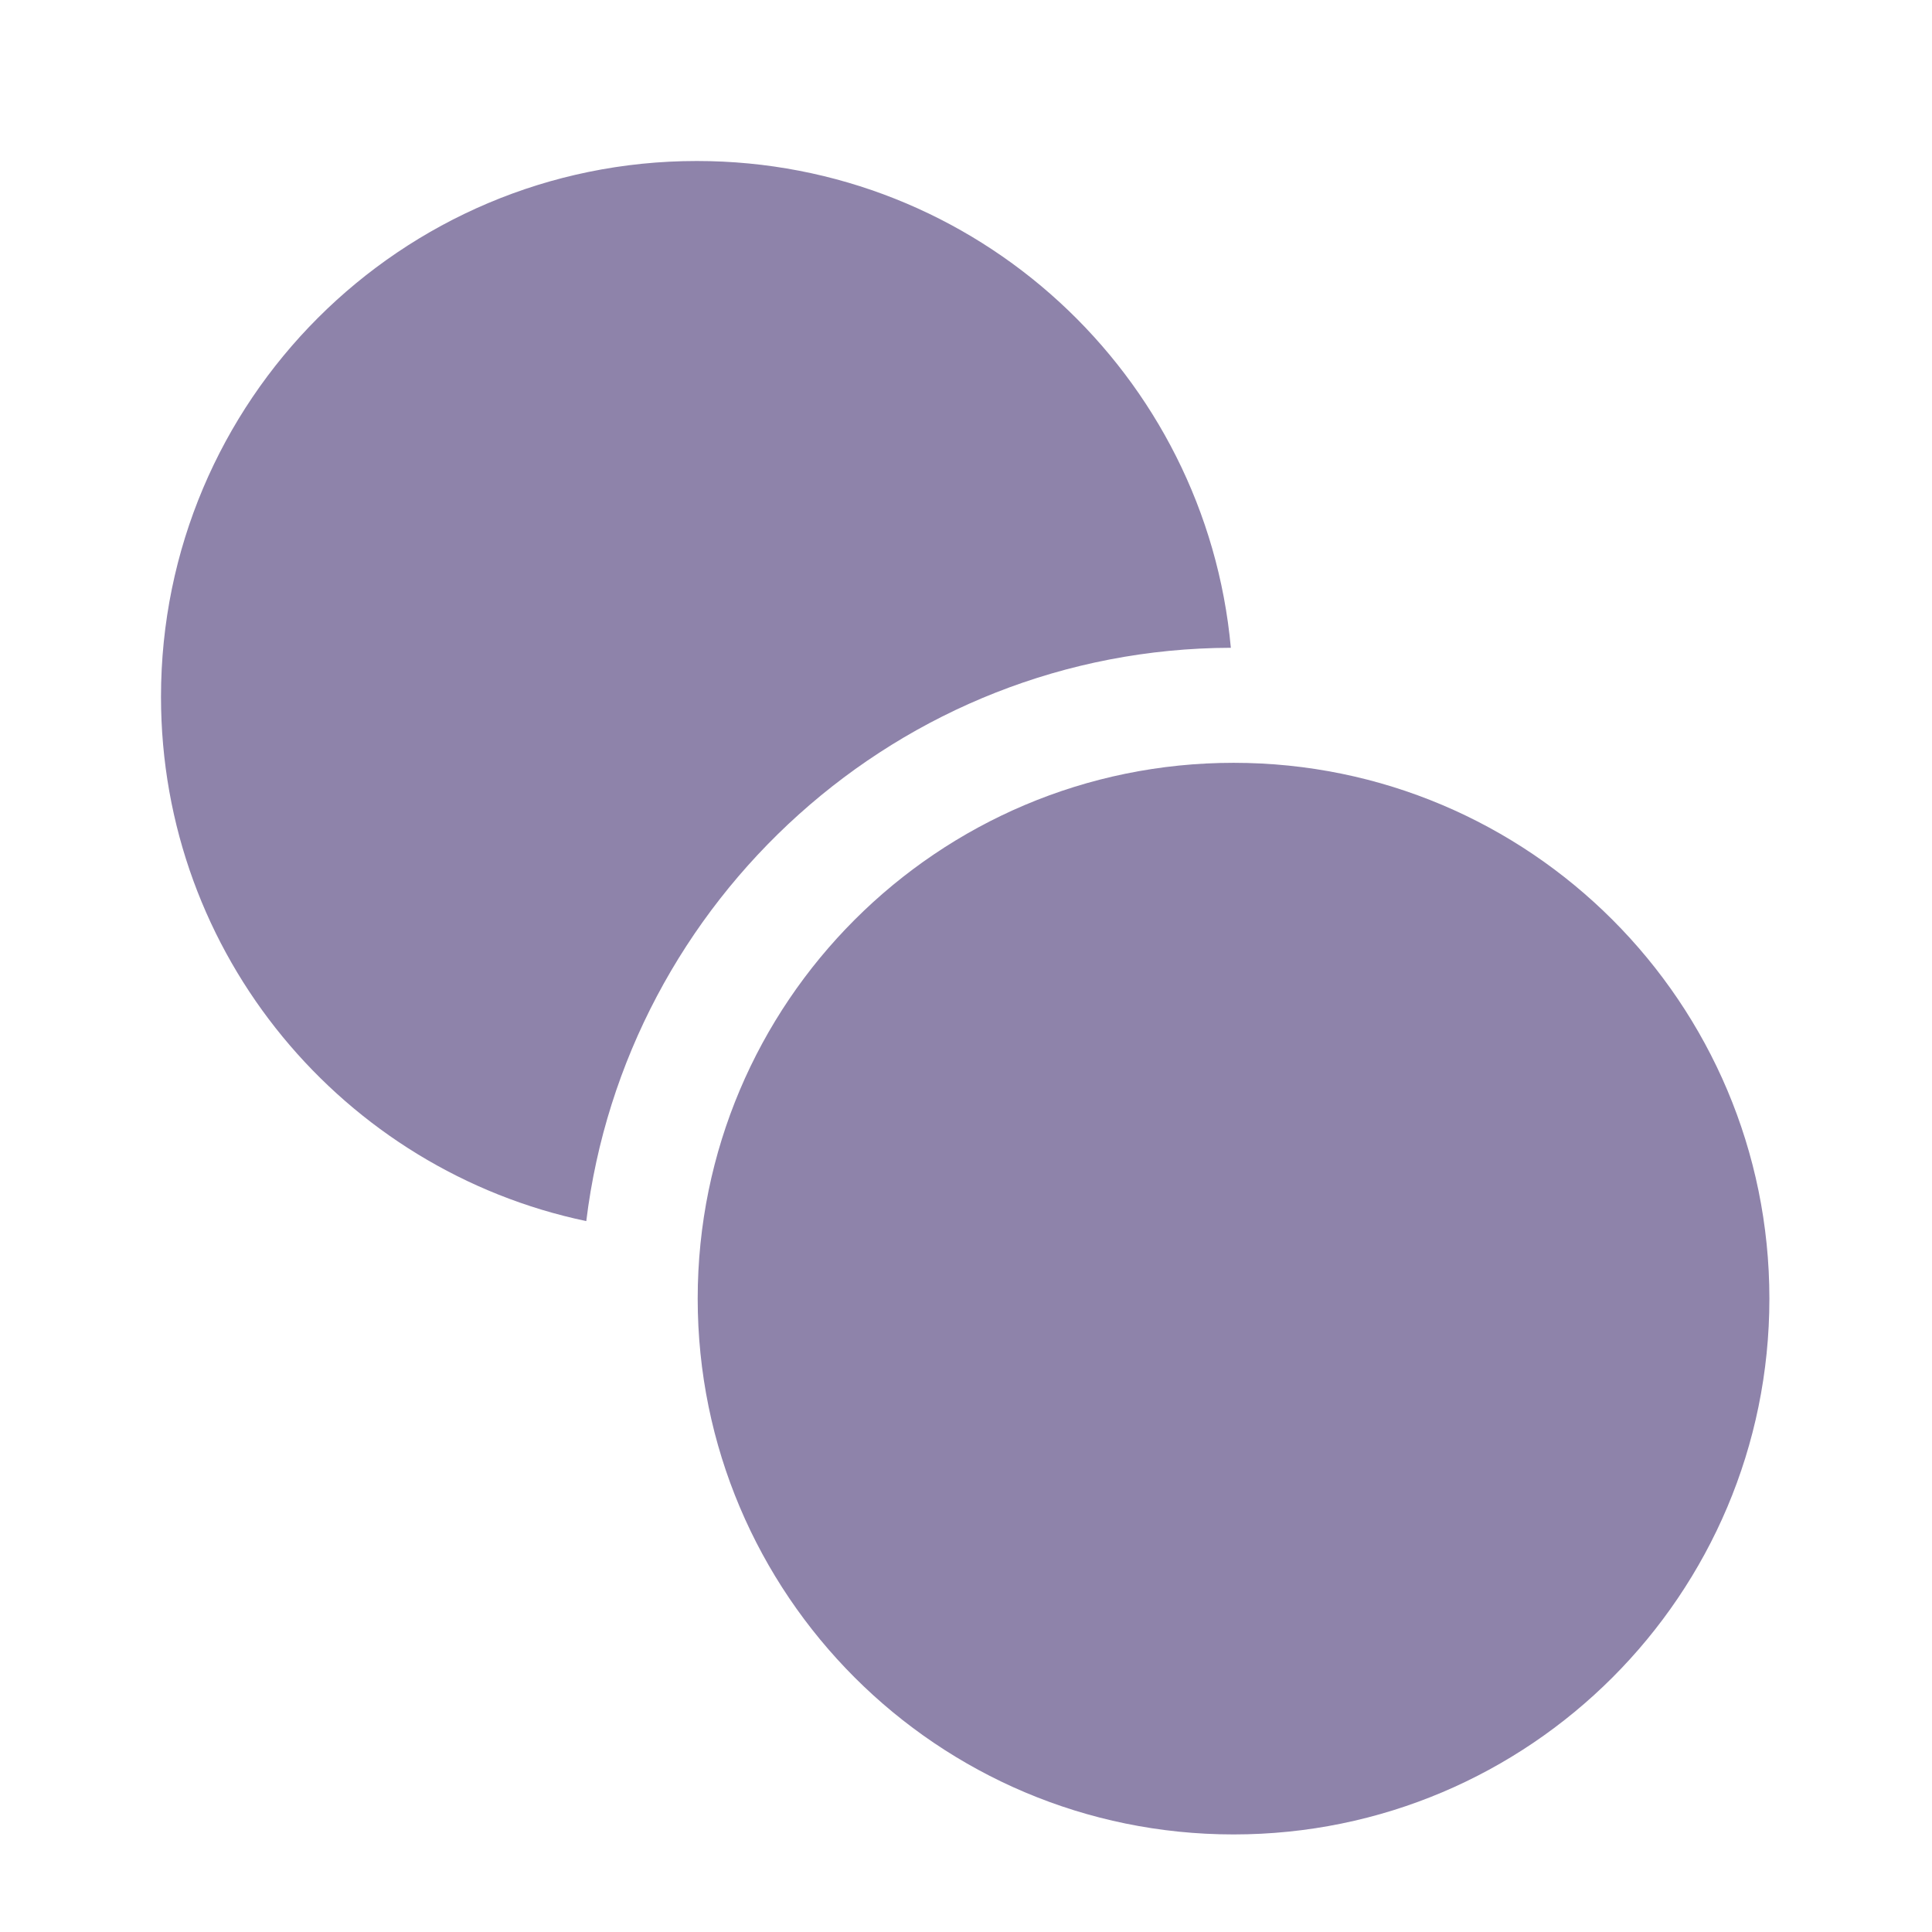
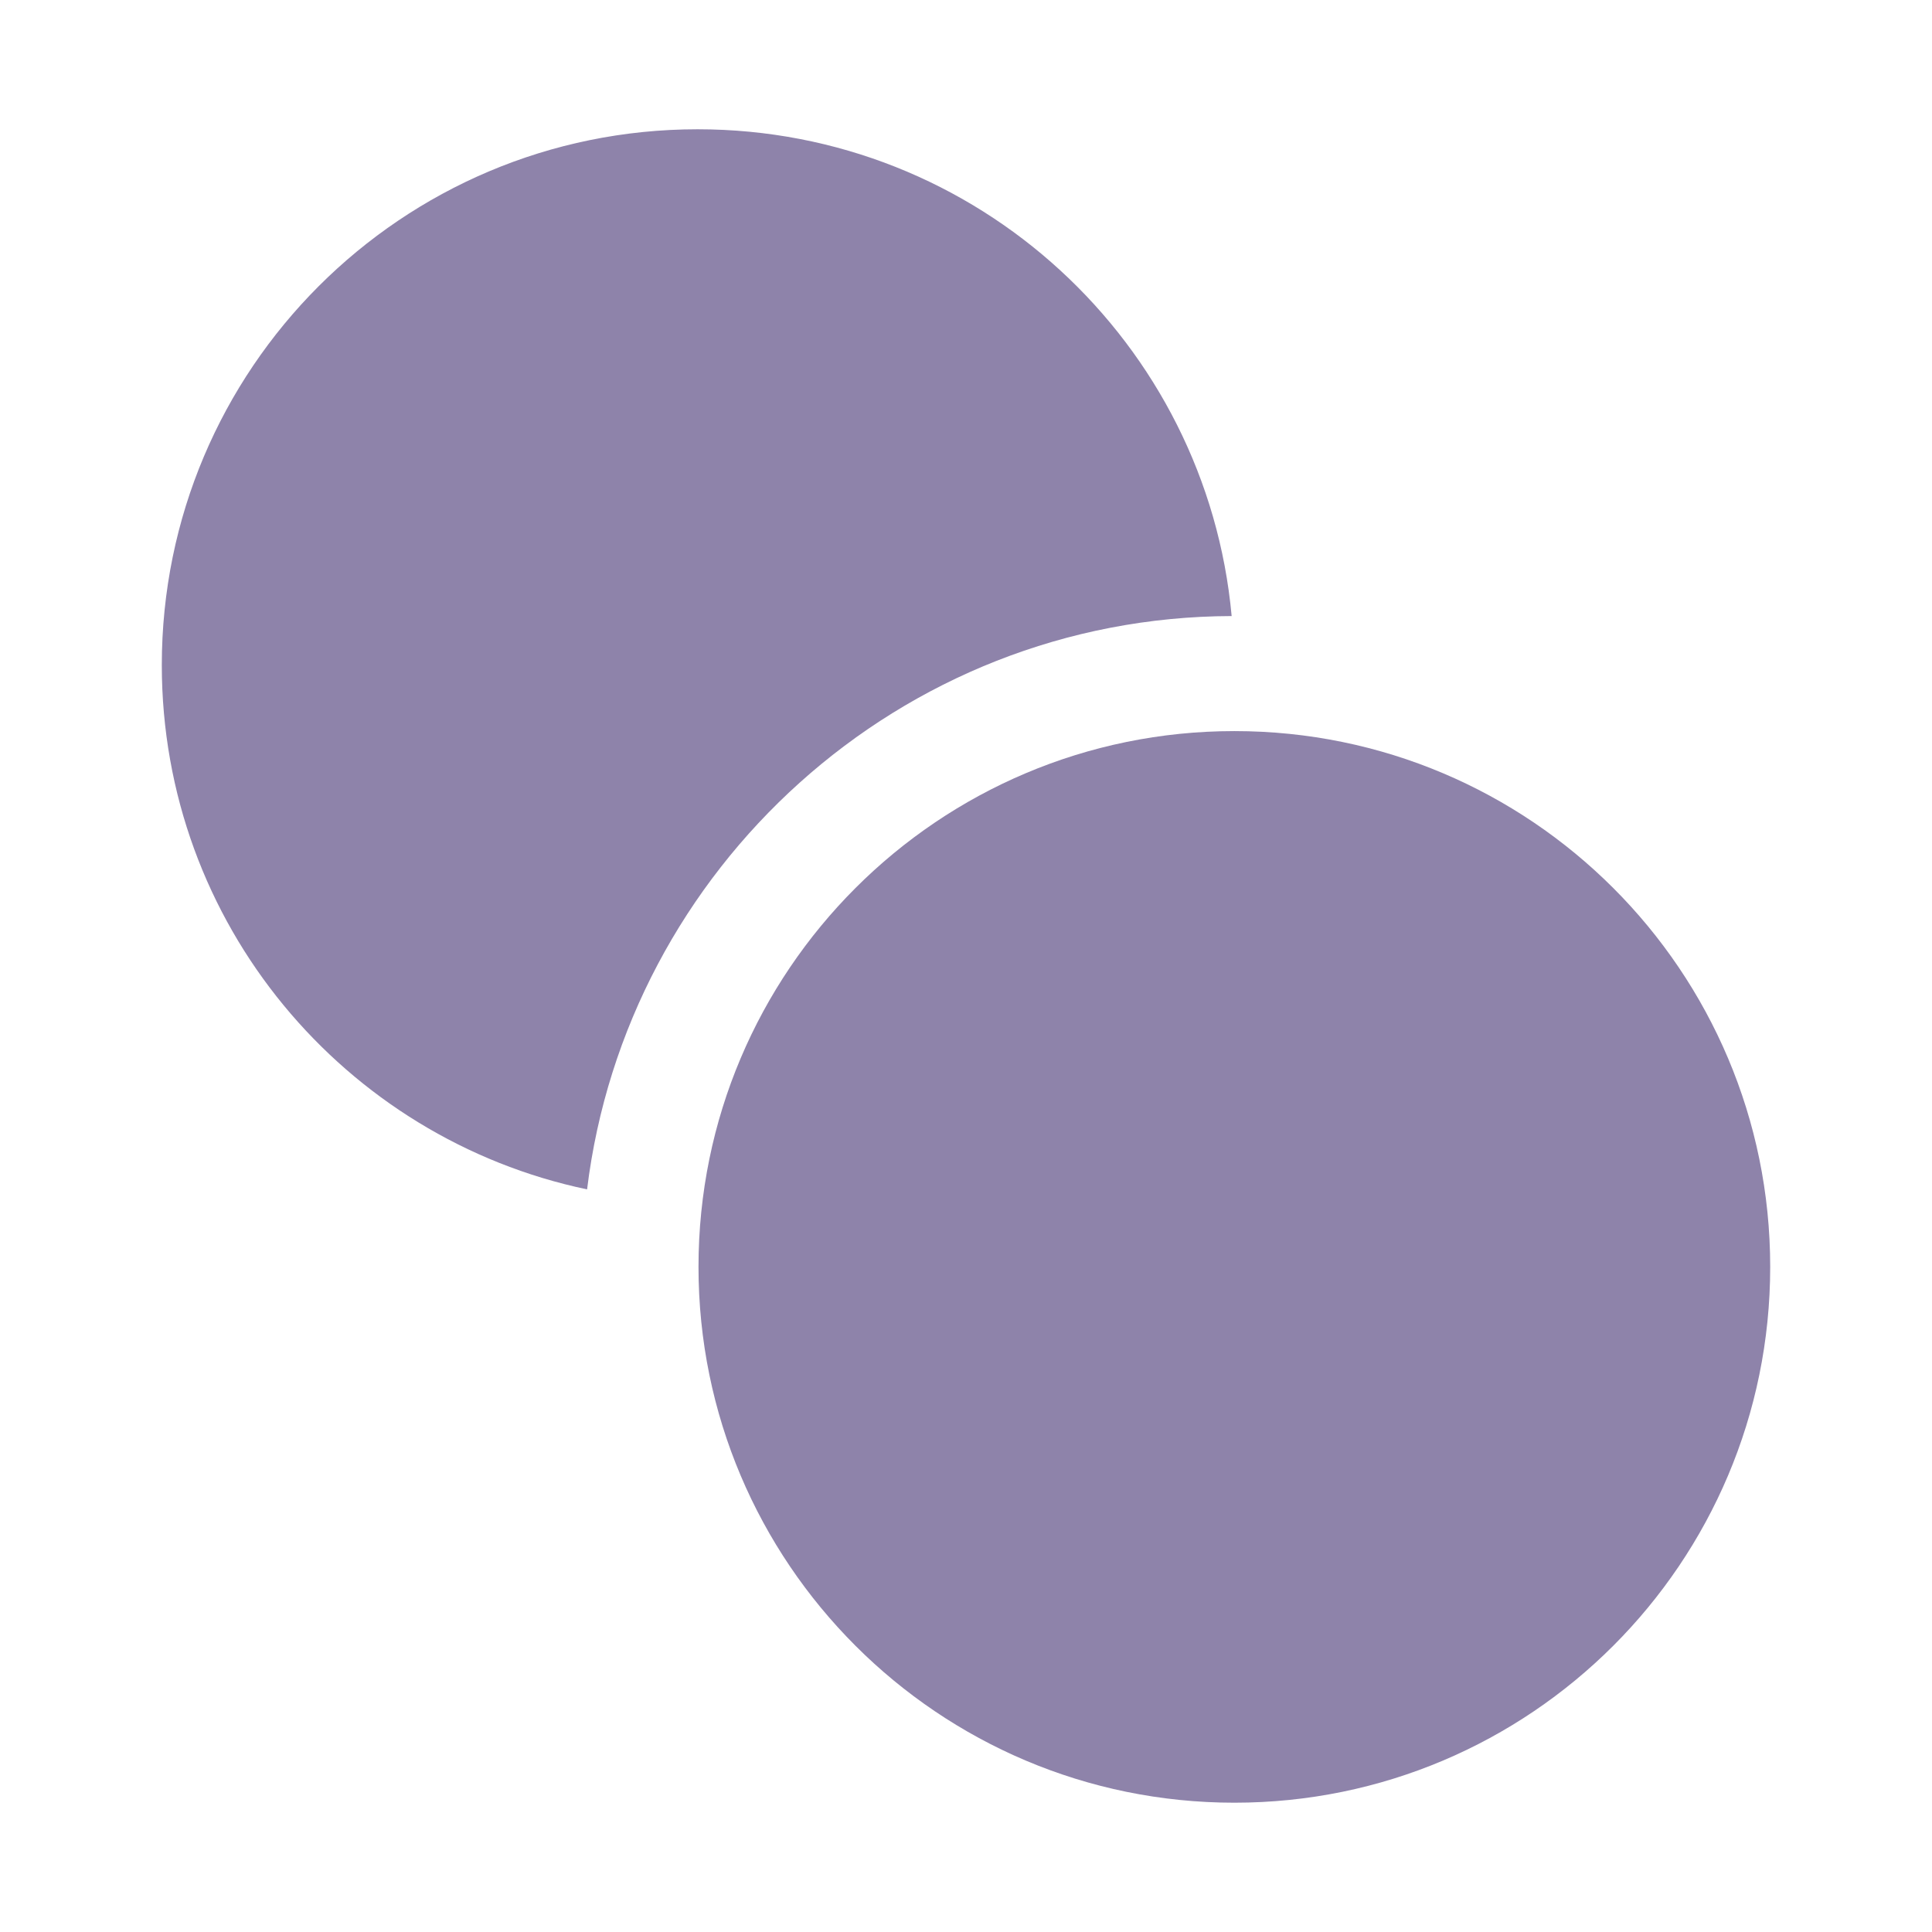
- <svg xmlns="http://www.w3.org/2000/svg" width="24" height="24" viewBox="0 0 24 24" fill="#8E83AA">
-   <g id="Icon/Trade">
-     <g id="Vector">
-       <path d="M15.29 8.047C14.98 4.658 12.134 2 8.656 2C4.979 2 2 4.979 2 8.656C2 11.868 4.27 14.537 7.283 15.169C7.77 11.181 11.17 8.058 15.29 8.047Z" />
-       <path d="M15.324 22.788C19 22.788 21.98 19.808 21.98 16.132C21.98 12.456 19 9.476 15.324 9.476C11.648 9.476 8.667 12.456 8.667 16.132C8.667 19.808 11.648 22.788 15.324 22.788Z" />
-     </g>
+ <svg xmlns="http://www.w3.org/2000/svg" width="100%" height="100%" viewBox="0 0 24 24" version="1.1" xml:space="preserve" style="fill-rule:evenodd;clip-rule:evenodd;stroke-linejoin:round;stroke-miterlimit:2;">
+   <g transform="matrix(1,0,0,1,2.01,1.60585)">
+     <path d="M13.29,6.047C12.98,2.658 10.134,0 6.656,0C2.979,0 0,2.979 0,6.656C0,9.868 2.27,12.537 5.283,13.169C5.77,9.181 9.17,6.058 13.29,6.047Z" style="fill:rgb(142,131,170);fill-rule:nonzero;" />
+   </g>
+   <g transform="matrix(1,0,0,1,2.01,1.60585)">
+     <path d="M13.324,20.788C17,20.788 19.98,17.808 19.98,14.132C19.98,10.456 17,7.476 13.324,7.476C9.648,7.476 6.667,10.456 6.667,14.132C6.667,17.808 9.648,20.788 13.324,20.788Z" style="fill:rgb(142,131,170);fill-rule:nonzero;" />
  </g>
</svg>
